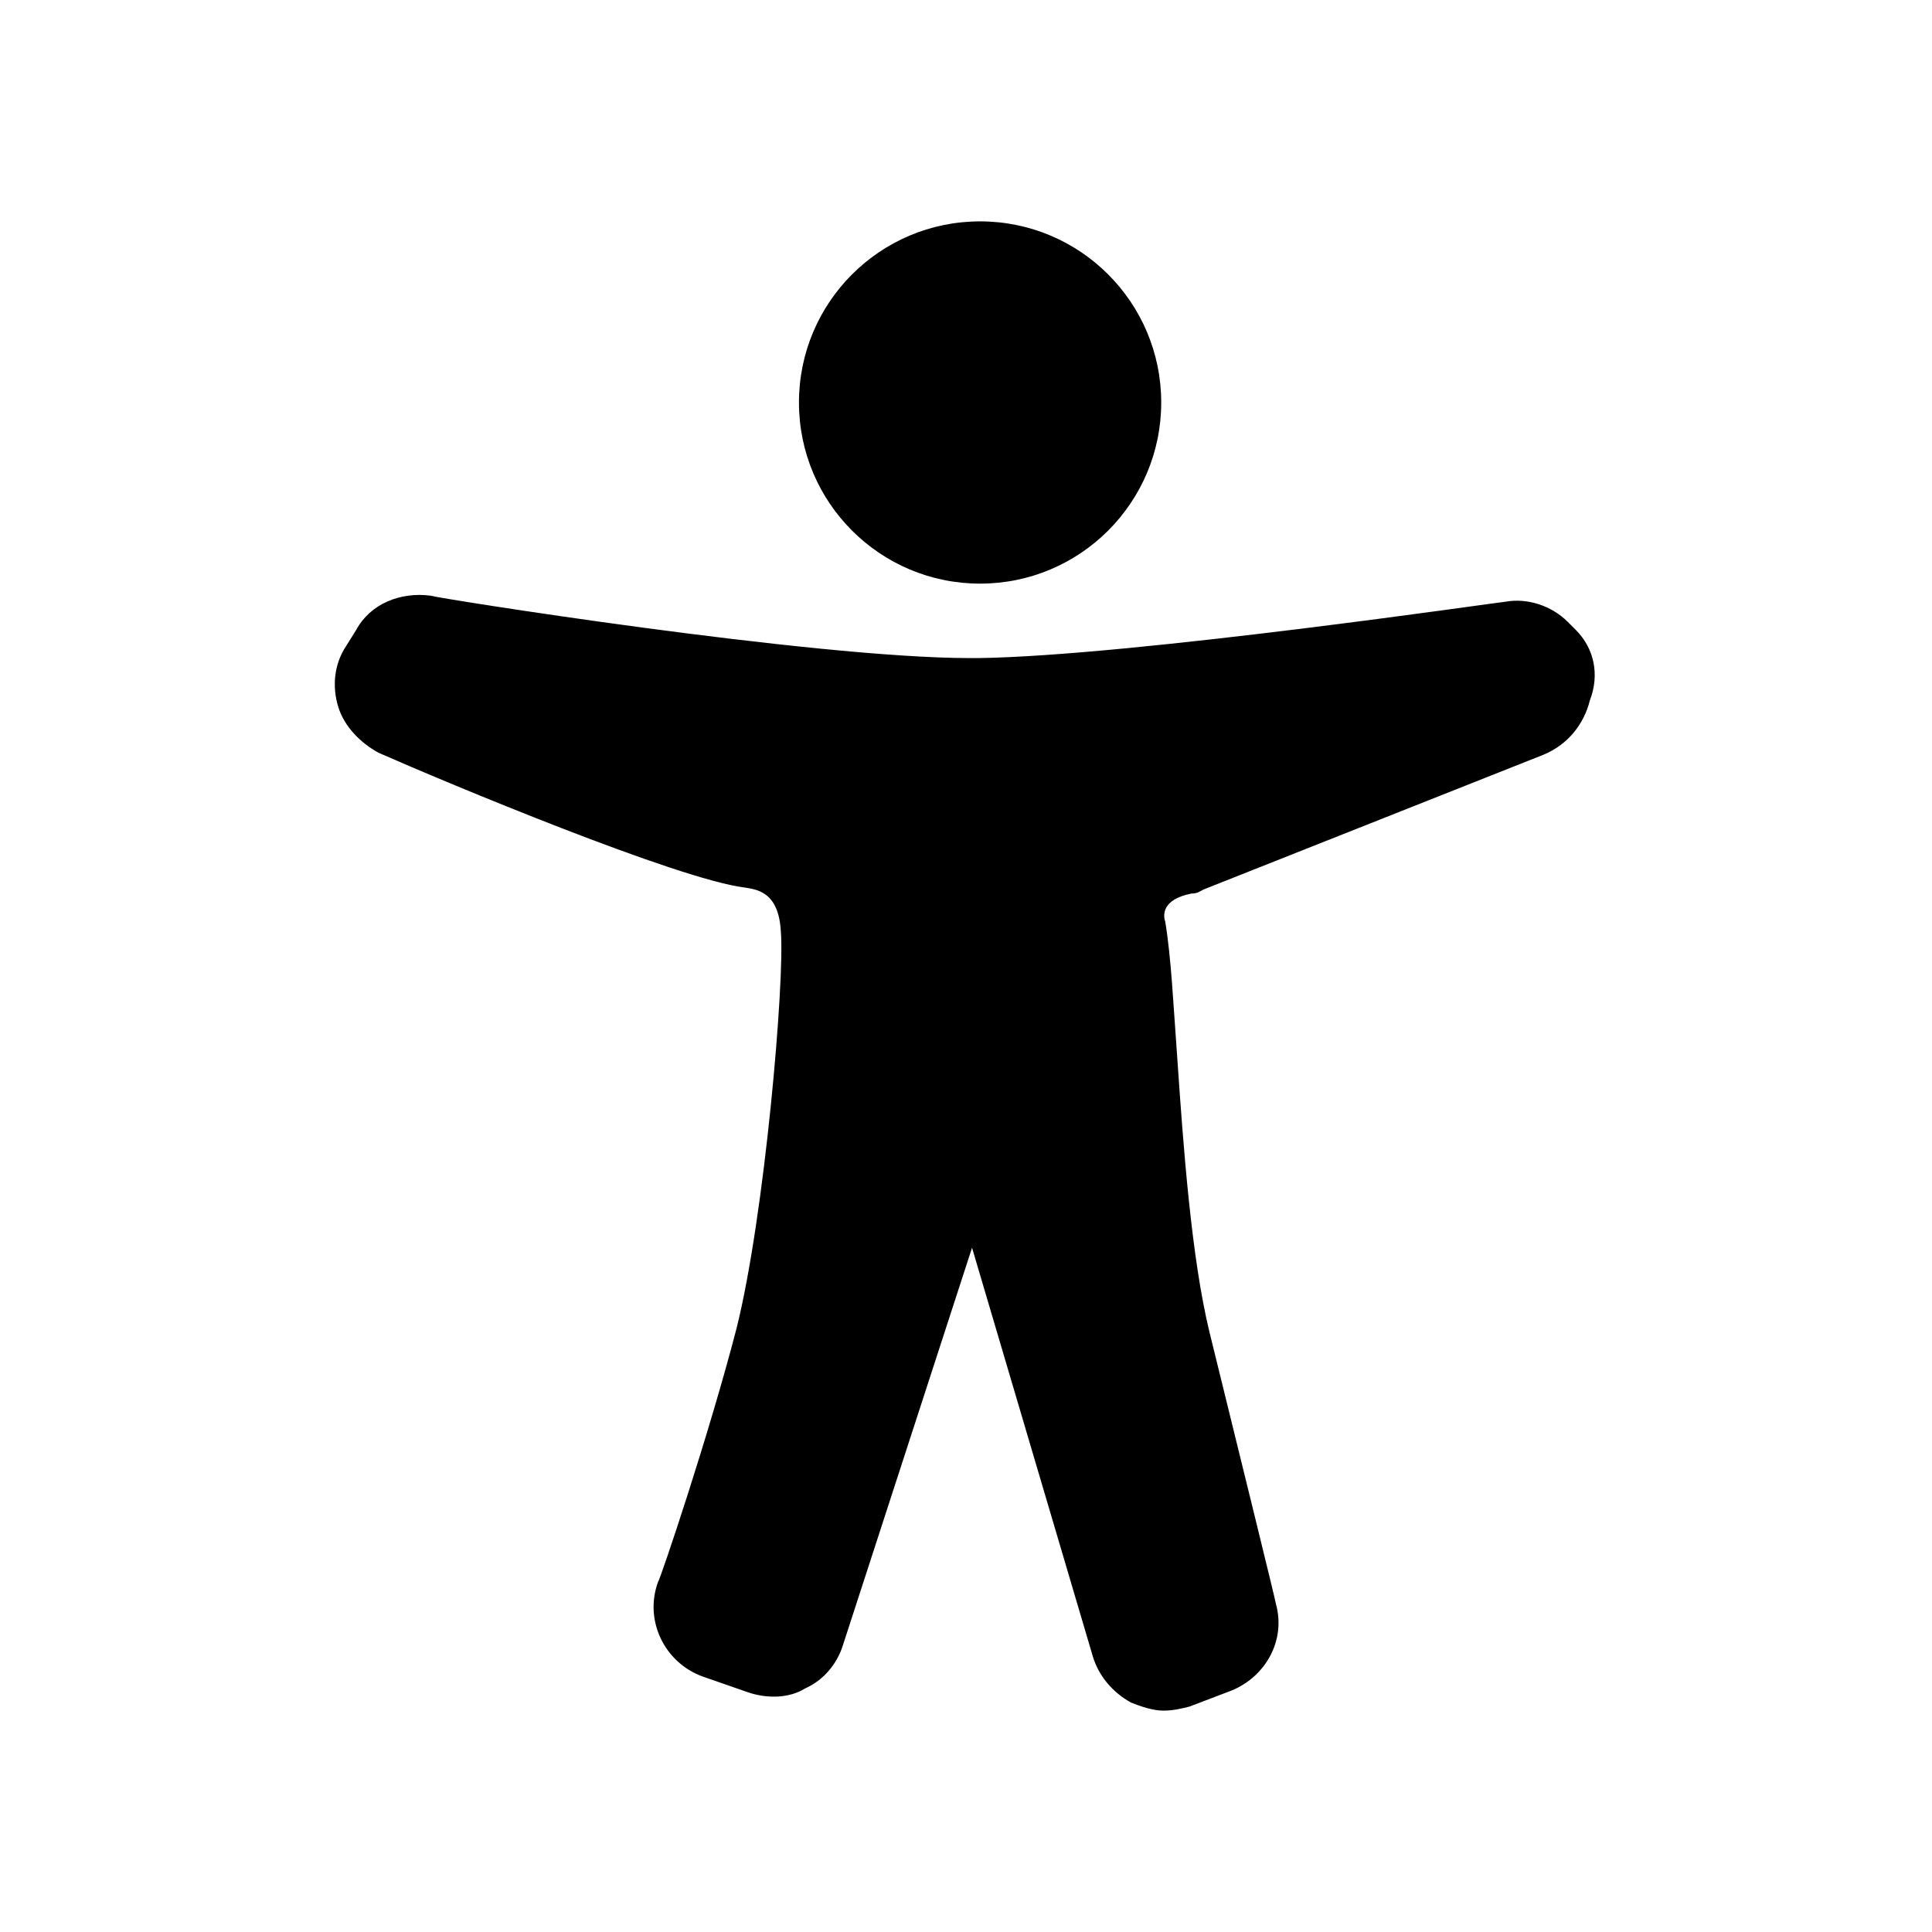
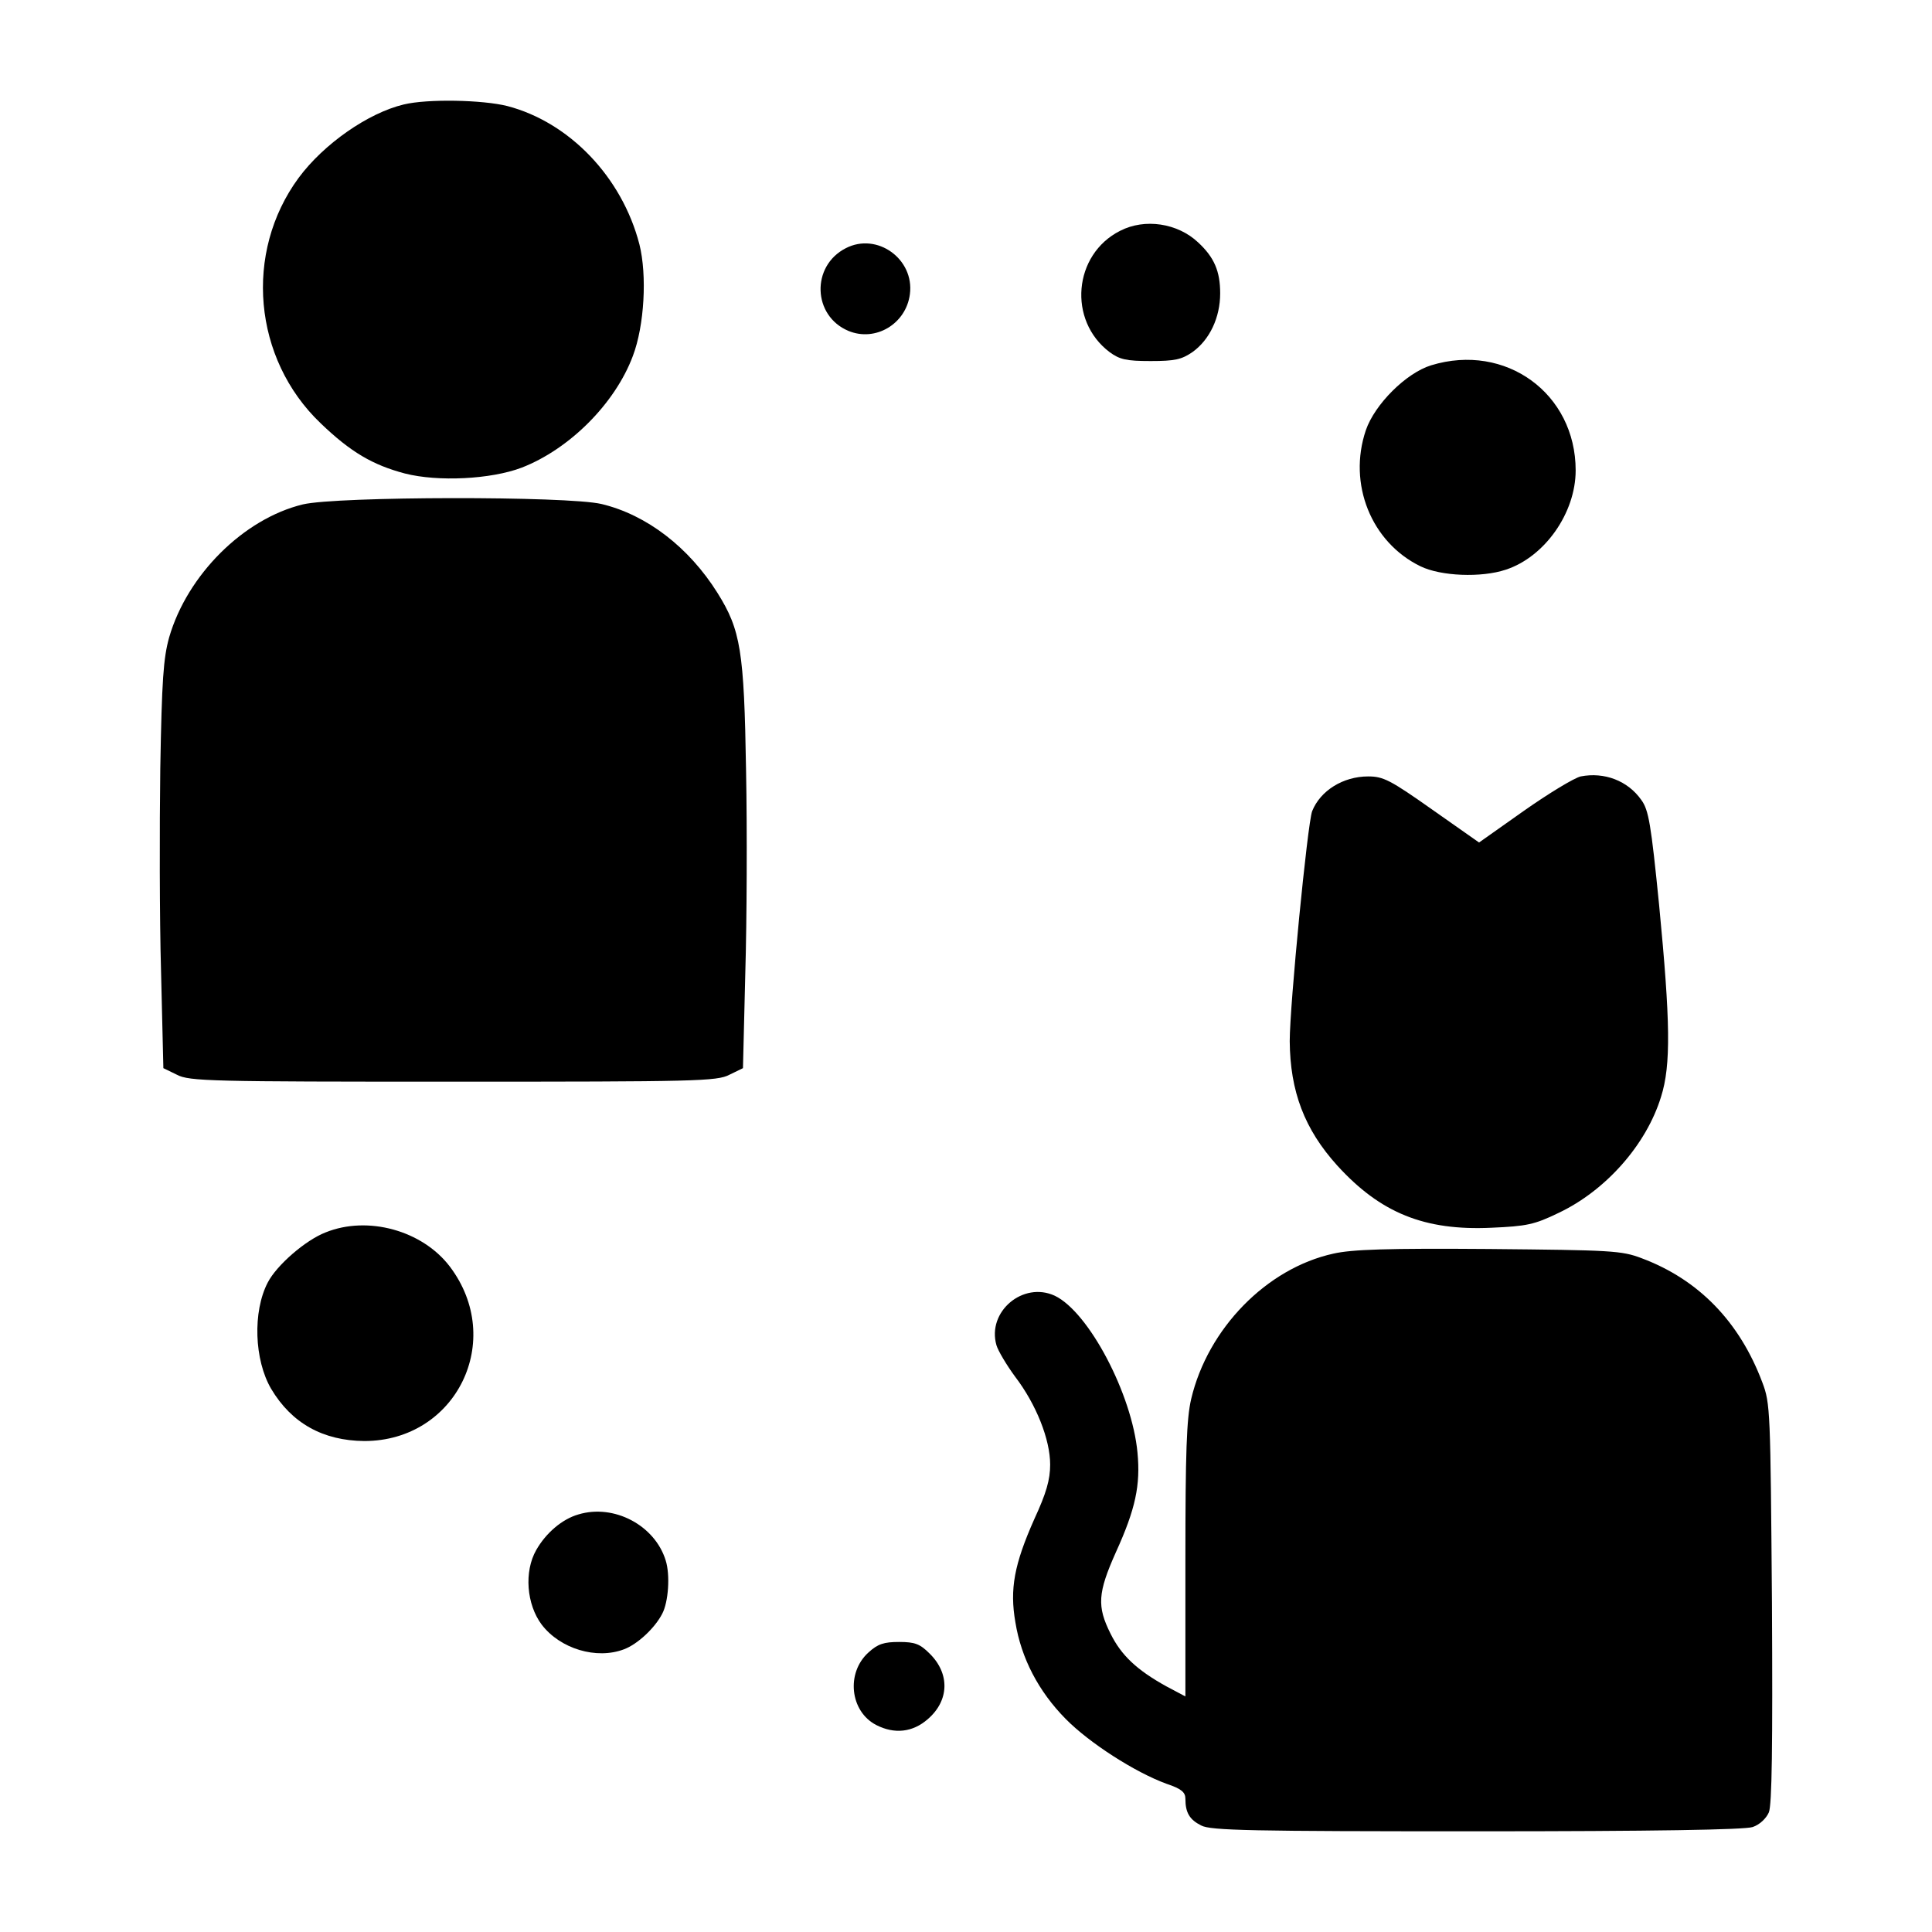
- <svg xmlns="http://www.w3.org/2000/svg" version="1.1" id="Layer_1" x="0px" y="0px" viewBox="0 0 96 96" style="enable-background:new 0 0 96 96;" xml:space="preserve">
-   <g>
-     <path d="M78.3,31.3l-0.4-0.4c-0.8-0.8-2-1.2-3.1-1c-0.2,0-18.6,2.7-26.2,2.8c-0.2,0-0.3,0-0.4,0c-7.8,0-26.6-3-26.8-3.1   c-1.5-0.2-3,0.4-3.7,1.7l-0.5,0.8c-0.6,0.9-0.7,2-0.4,3c0.3,1,1.1,1.8,2,2.3c3.4,1.5,14.9,6.3,18.2,6.7c0.6,0.1,1.7,0.2,1.8,2.2   c0.2,2.4-0.8,14.1-2.2,19.7c-1.4,5.4-3.8,12.5-3.9,12.6c-0.7,1.9,0.3,4,2.2,4.7l2.3,0.8c0.9,0.3,2,0.3,2.8-0.2   c0.9-0.4,1.6-1.2,1.9-2.2l6.4-19.7l6,20.3c0.3,1,1,1.8,1.9,2.3c0.5,0.2,1.1,0.4,1.6,0.4c0.5,0,0.9-0.1,1.3-0.2l2.1-0.8   c1.7-0.7,2.7-2.5,2.2-4.3c0-0.1-1.8-7.4-3.3-13.5c-0.9-3.7-1.3-9.2-1.6-13.6c-0.2-2.7-0.3-5-0.6-6.8c-0.1-0.3-0.2-1.1,1.3-1.4   c0.3,0,0.4-0.1,0.6-0.2l16.9-6.7c1.2-0.5,2-1.5,2.3-2.7C79.5,33.5,79.2,32.2,78.3,31.3z" />
-     <ellipse cx="48.7" cy="20" rx="9" ry="9" />
+ <svg xmlns="http://www.w3.org/2000/svg" version="1.0" width="50pt" height="50pt" viewBox="0 0 50 50" preserveAspectRatio="xMidYMid" id="svg10">
+   <defs id="defs10" />
+   <g transform="matrix(0.01,0,0,-0.01,-0.1220383,50.39386)" fill="#000000" stroke="none" id="g10">
+     <path d="m 1057,4769 c -92,-22 -207,-102 -272,-190 -142,-193 -118,-468 57,-635 78,-75 135,-108 218,-130 86,-22 223,-15 302,15 124,48 242,166 288,289 30,79 37,209 17,289 -45,174 -181,316 -342,358 -64,16 -206,19 -268,4 z" id="path1" />
+     <path d="m 2911,4442 c -121,-61 -136,-232 -27,-314 26,-19 43,-23 106,-23 63,0 80,4 108,23 45,32 72,90 72,152 0,57 -15,93 -57,132 -53,50 -138,63 -202,30 z" id="path2" />
+     <path d="m 2201,4397 c -90,-46 -86,-175 7,-214 70,-29 149,18 159,95 12,91 -85,161 -166,119 z" id="path3" />
+     <path d="m 3716,4094 c -65,-20 -146,-101 -169,-168 -47,-139 14,-290 141,-352 53,-26 158,-30 221,-9 101,33 181,147 181,257 0,199 -181,331 -374,272 z" id="path4" />
+     <path d="m 796,3734 c -153,-37 -299,-182 -346,-344 -15,-54 -19,-110 -23,-340 -2,-151 -2,-387 2,-525 l 6,-250 35,-17 c 32,-17 88,-18 715,-18 627,0 683,1 715,18 l 35,17 6,245 c 4,135 5,371 2,525 -5,311 -14,364 -74,460 -74,118 -183,202 -300,230 -89,21 -685,20 -773,-1 z" id="path5" />
+     <path d="m 4103,3030 c -17,-4 -83,-44 -147,-89 l -116,-82 -121,85 c -109,77 -127,86 -166,86 -65,0 -124,-37 -145,-90 -12,-32 -58,-502 -58,-595 1,-130 38,-228 123,-322 112,-123 226,-169 399,-161 91,4 111,8 173,38 123,58 228,177 266,301 26,82 24,195 -5,496 -21,210 -27,246 -46,272 -35,50 -96,73 -157,61 z" id="path6" />
+     <path d="m 855,1850 c -52,-20 -127,-85 -150,-130 -39,-75 -35,-200 9,-275 53,-89 134,-134 241,-135 238,0 366,261 221,452 -71,93 -212,132 -321,88 z" id="path7" />
+     <path d="m 3463,1795 c -173,-38 -325,-194 -368,-376 -12,-51 -15,-138 -15,-417 V 649 l -49,26 c -76,42 -117,80 -145,137 -35,70 -33,105 14,210 51,112 64,174 56,258 -14,151 -126,364 -214,406 -82,38 -176,-41 -151,-128 4,-14 26,-51 48,-81 55,-72 91,-163 91,-228 0,-39 -10,-74 -41,-141 -52,-117 -64,-181 -49,-267 15,-93 60,-179 130,-250 61,-62 179,-138 261,-168 39,-13 49,-22 49,-39 0,-36 11,-54 41,-69 24,-13 131,-15 712,-15 458,0 694,4 715,11 18,6 35,22 42,38 8,20 10,170 8,542 -4,497 -4,516 -25,571 -59,157 -165,266 -312,321 -52,20 -79,21 -396,24 -262,2 -354,-1 -402,-12 z" id="path8" />
+     <path d="m 1509,1120 c -42,-12 -84,-48 -109,-92 -32,-56 -25,-141 14,-193 48,-63 142,-91 213,-64 35,13 80,55 99,92 16,30 21,100 9,138 -28,91 -134,147 -226,119 z" id="path9" />
+     <path d="m 2260,763 c -59,-53 -48,-153 20,-188 47,-24 94,-19 133,15 56,48 58,118 5,170 -25,25 -38,30 -79,30 -39,0 -55,-5 -79,-27 z" id="path10" />
  </g>
</svg>
